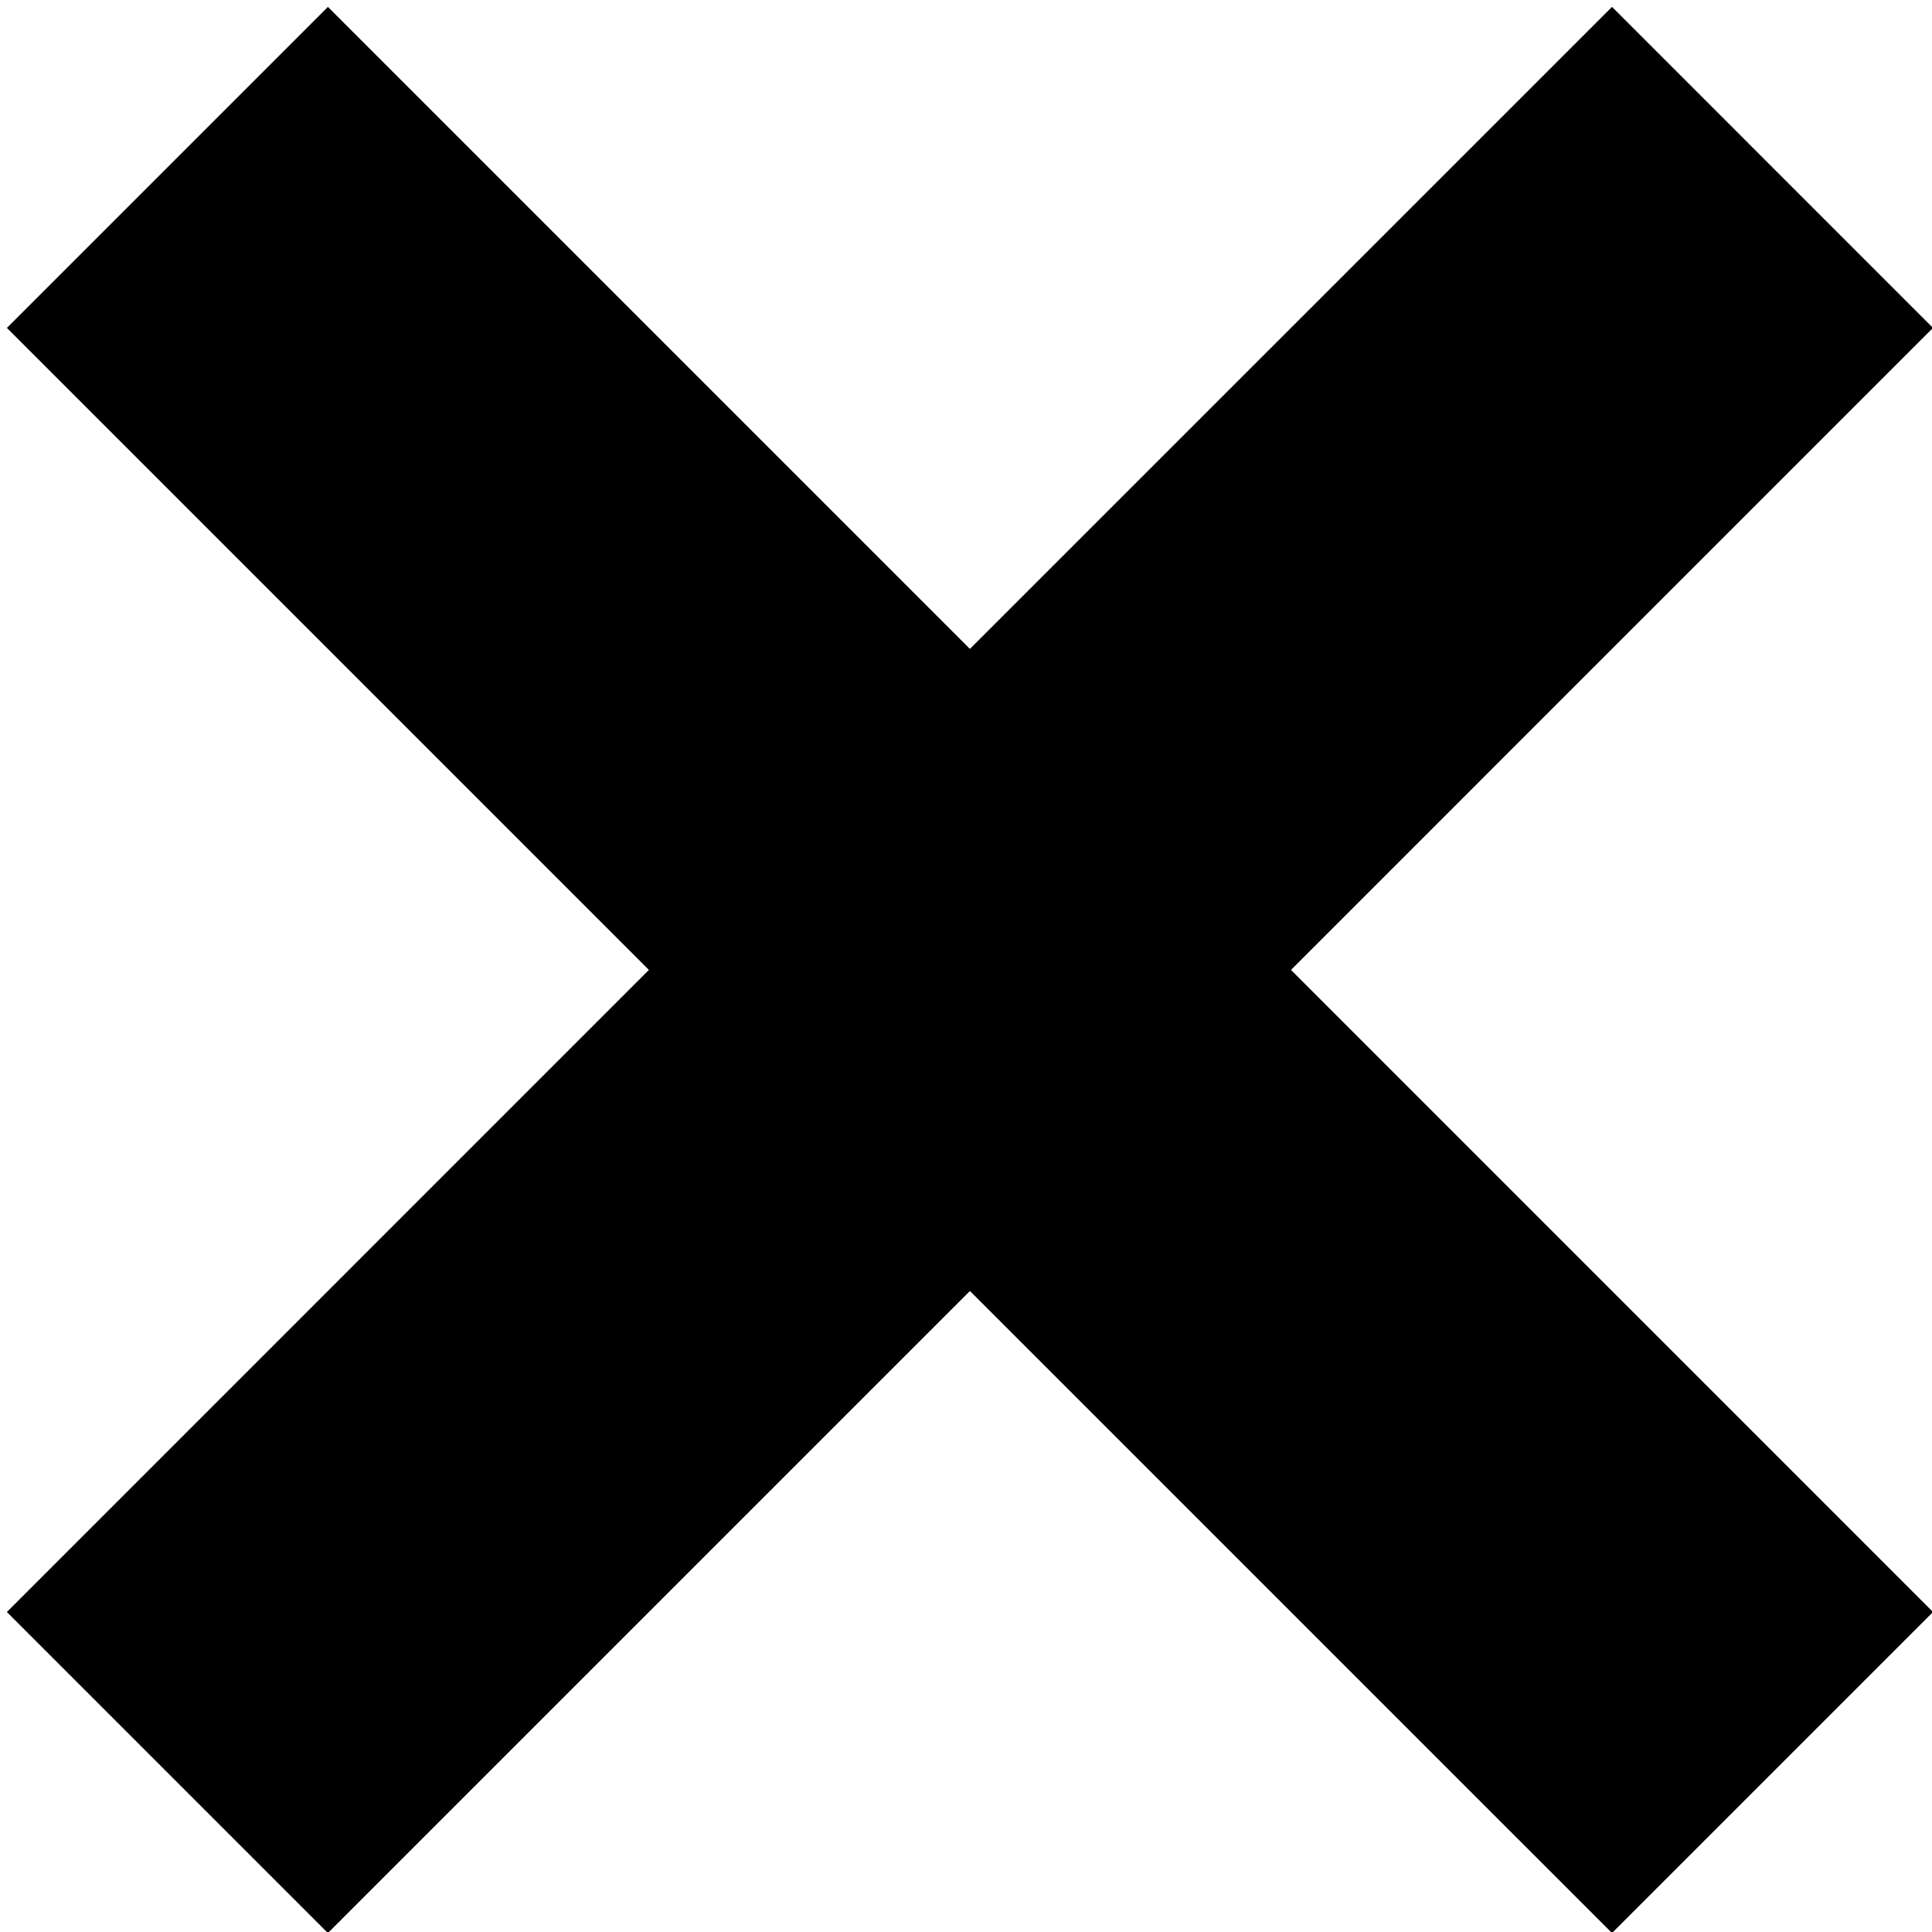
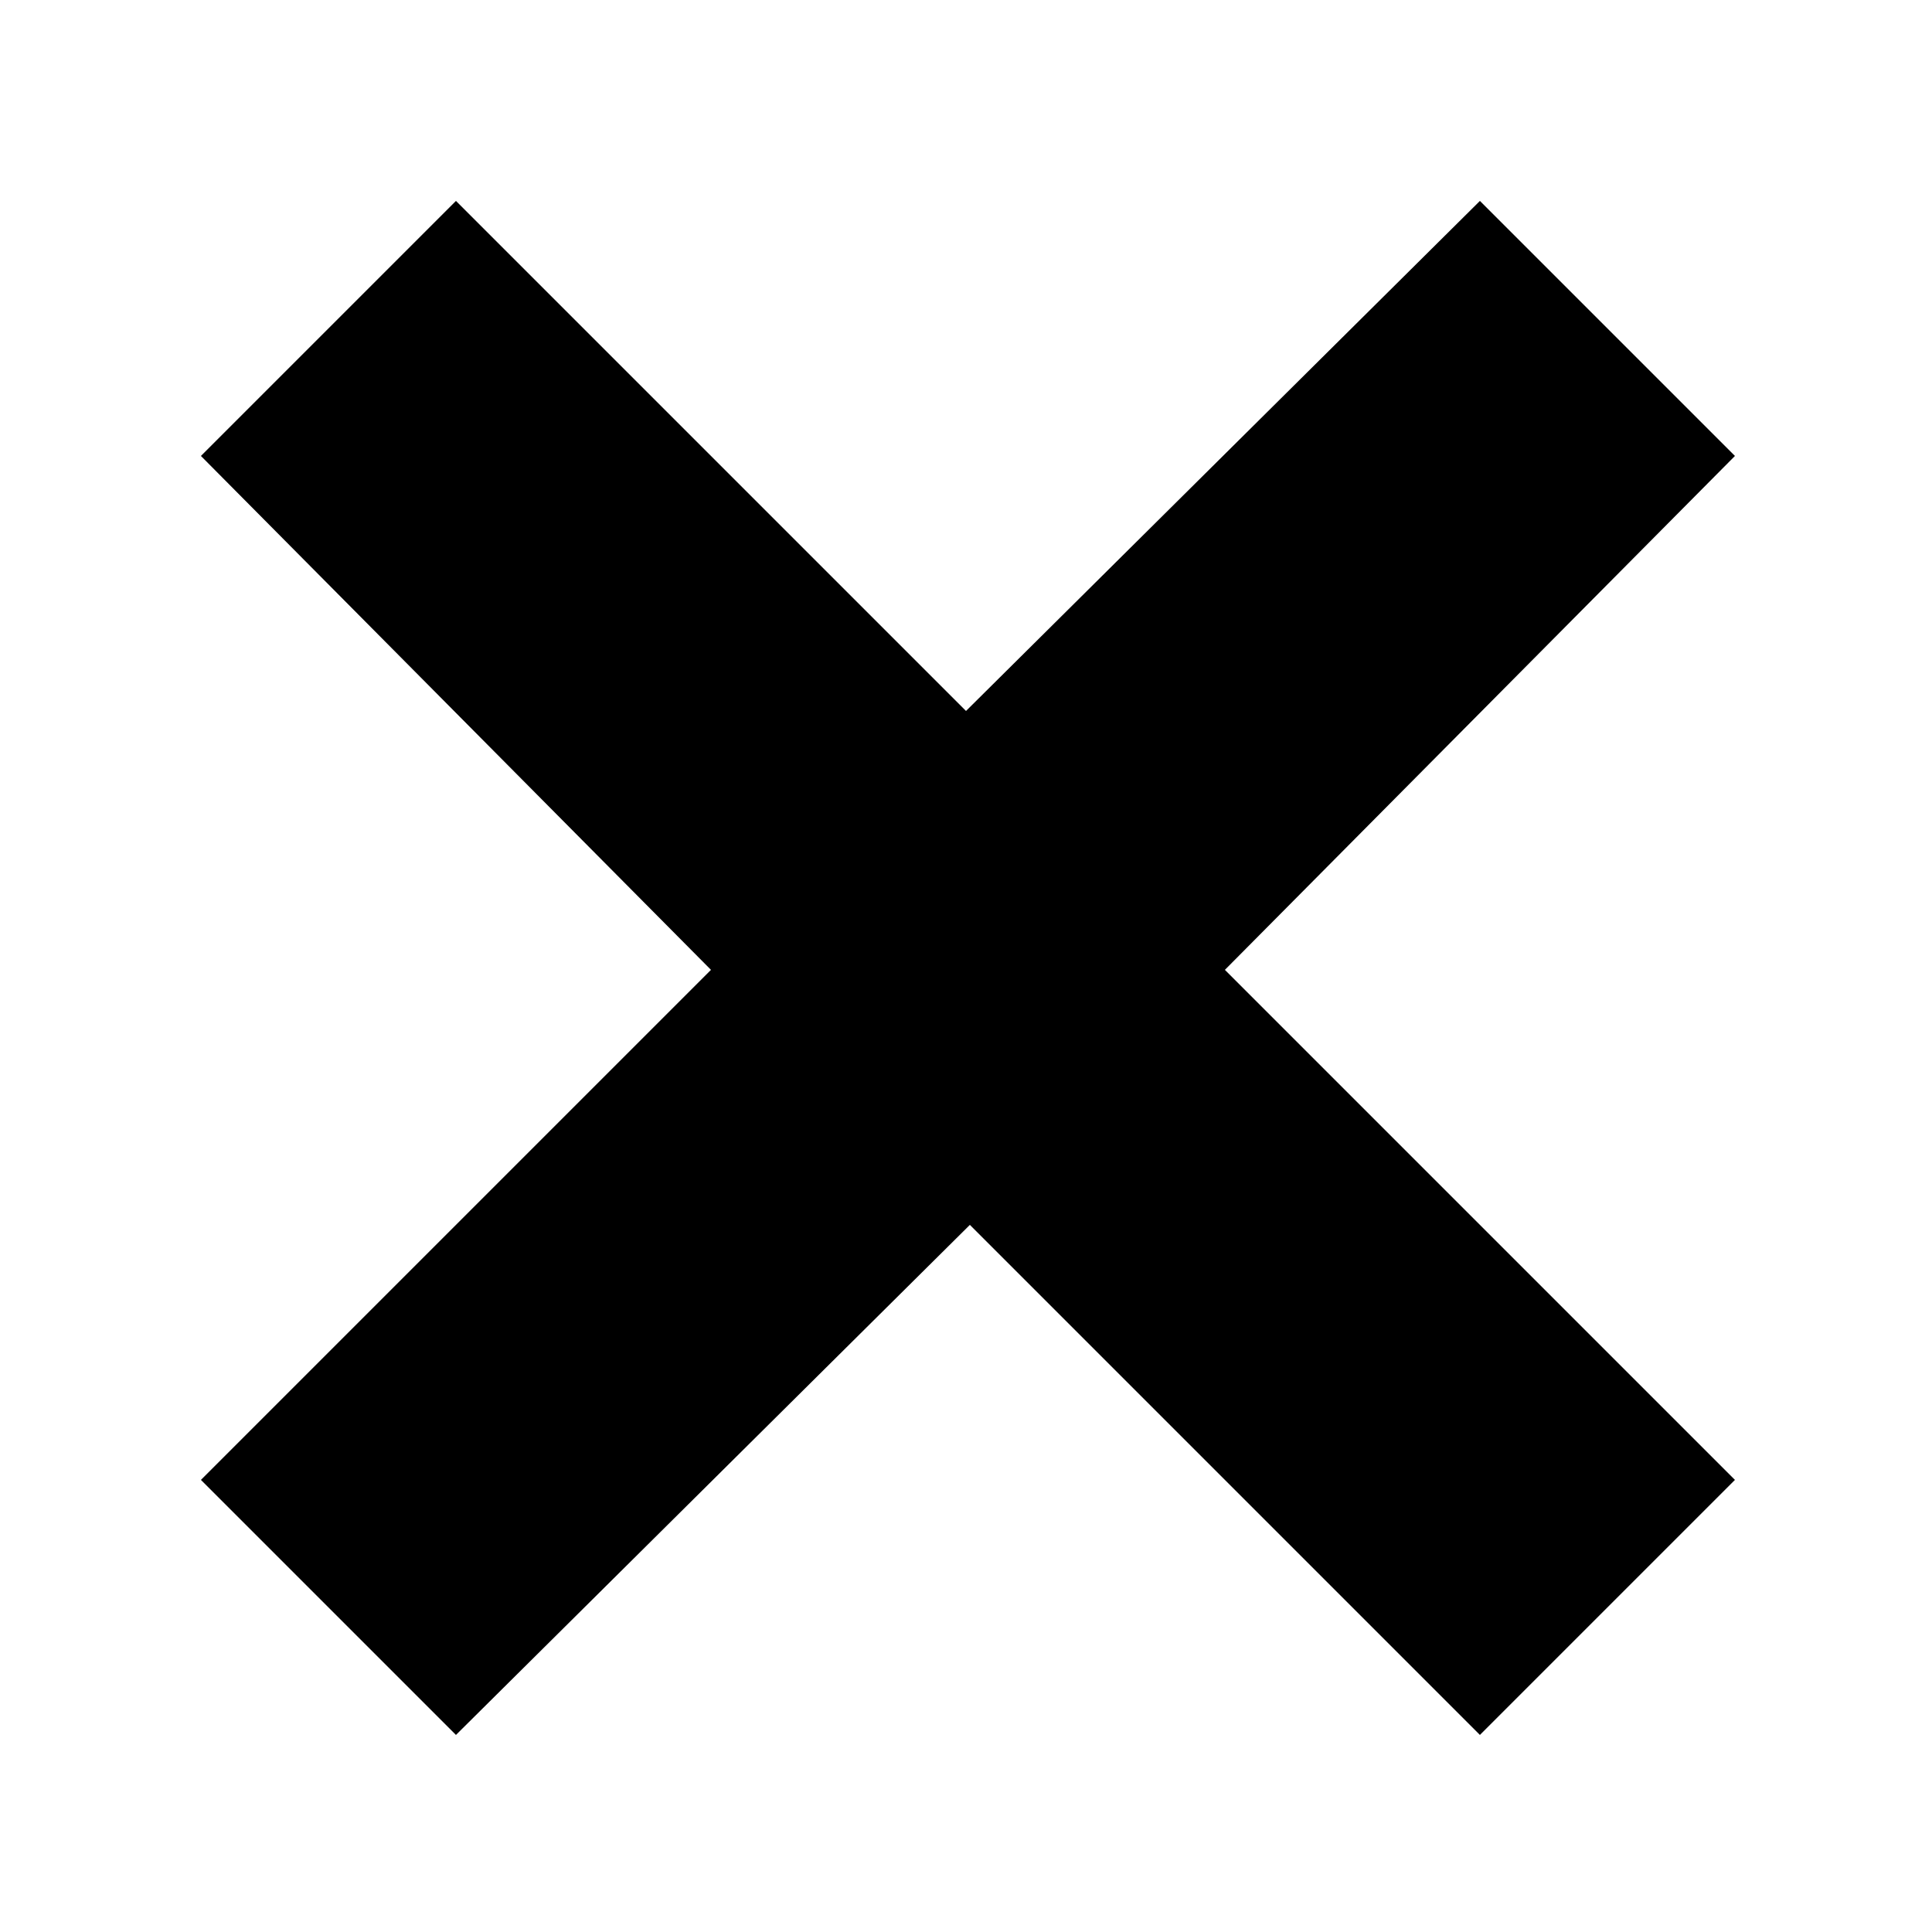
- <svg xmlns="http://www.w3.org/2000/svg" version="1.1" id="close" x="0px" y="0px" width="32px" height="32px" viewBox="0 0 32 32" enable-background="new 0 0 32 32" xml:space="preserve">
-   <path d="M0.114,5.431l5.317-5.317l10.634,10.634L26.7,0.114l5.316,5.317L21.383,16.065L32.017,26.7L26.7,32.017L16.065,21.383  L5.431,32.017L0.114,26.7l10.634-10.635L0.114,5.431z" />
+ <svg xmlns="http://www.w3.org/2000/svg" version="1.1" id="close" x="0px" y="0px" viewBox="0 0 50 50" style="enable-background:new 0 0 50 50;" xml:space="preserve">
+   <path d="M5.2,11.8l6.6-6.6l13.2,13.2L38.3,5.2l6.6,6.6L31.7,25.1l13.2,13.2l-6.6,6.6L25.1,31.7L11.8,44.9l-6.6-6.6l13.2-13.2  L5.2,11.8z" />
</svg>
